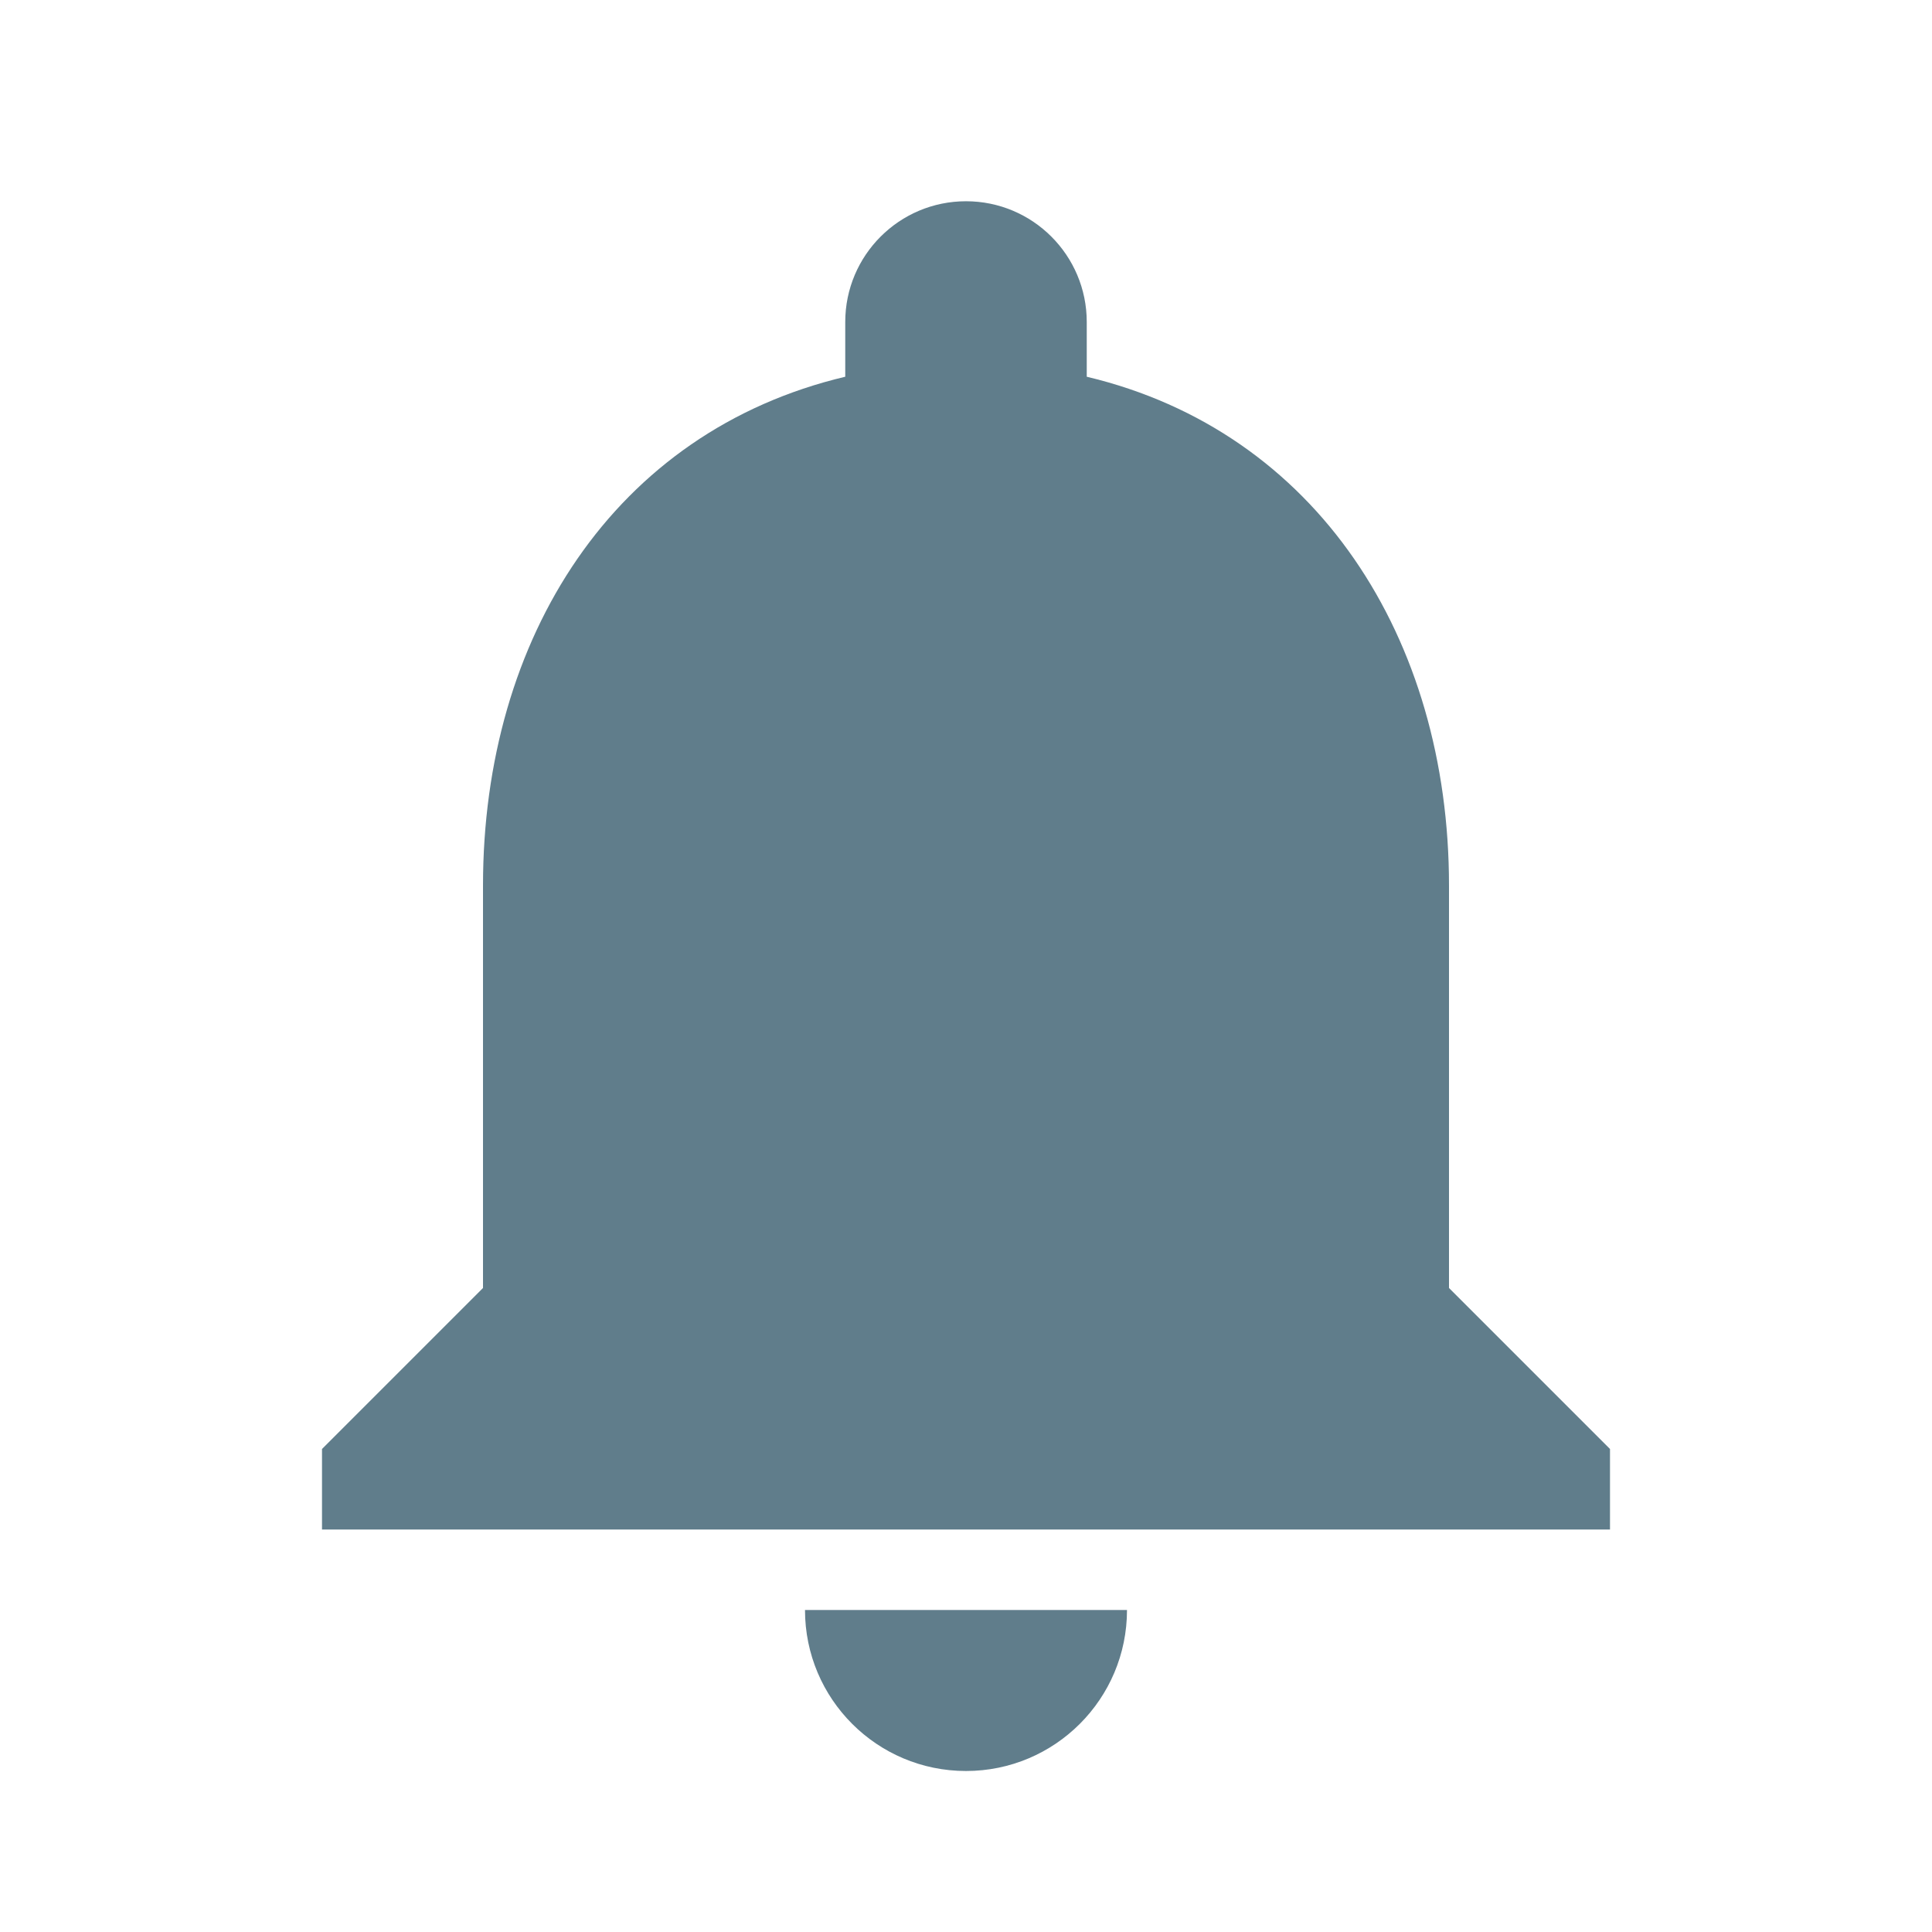
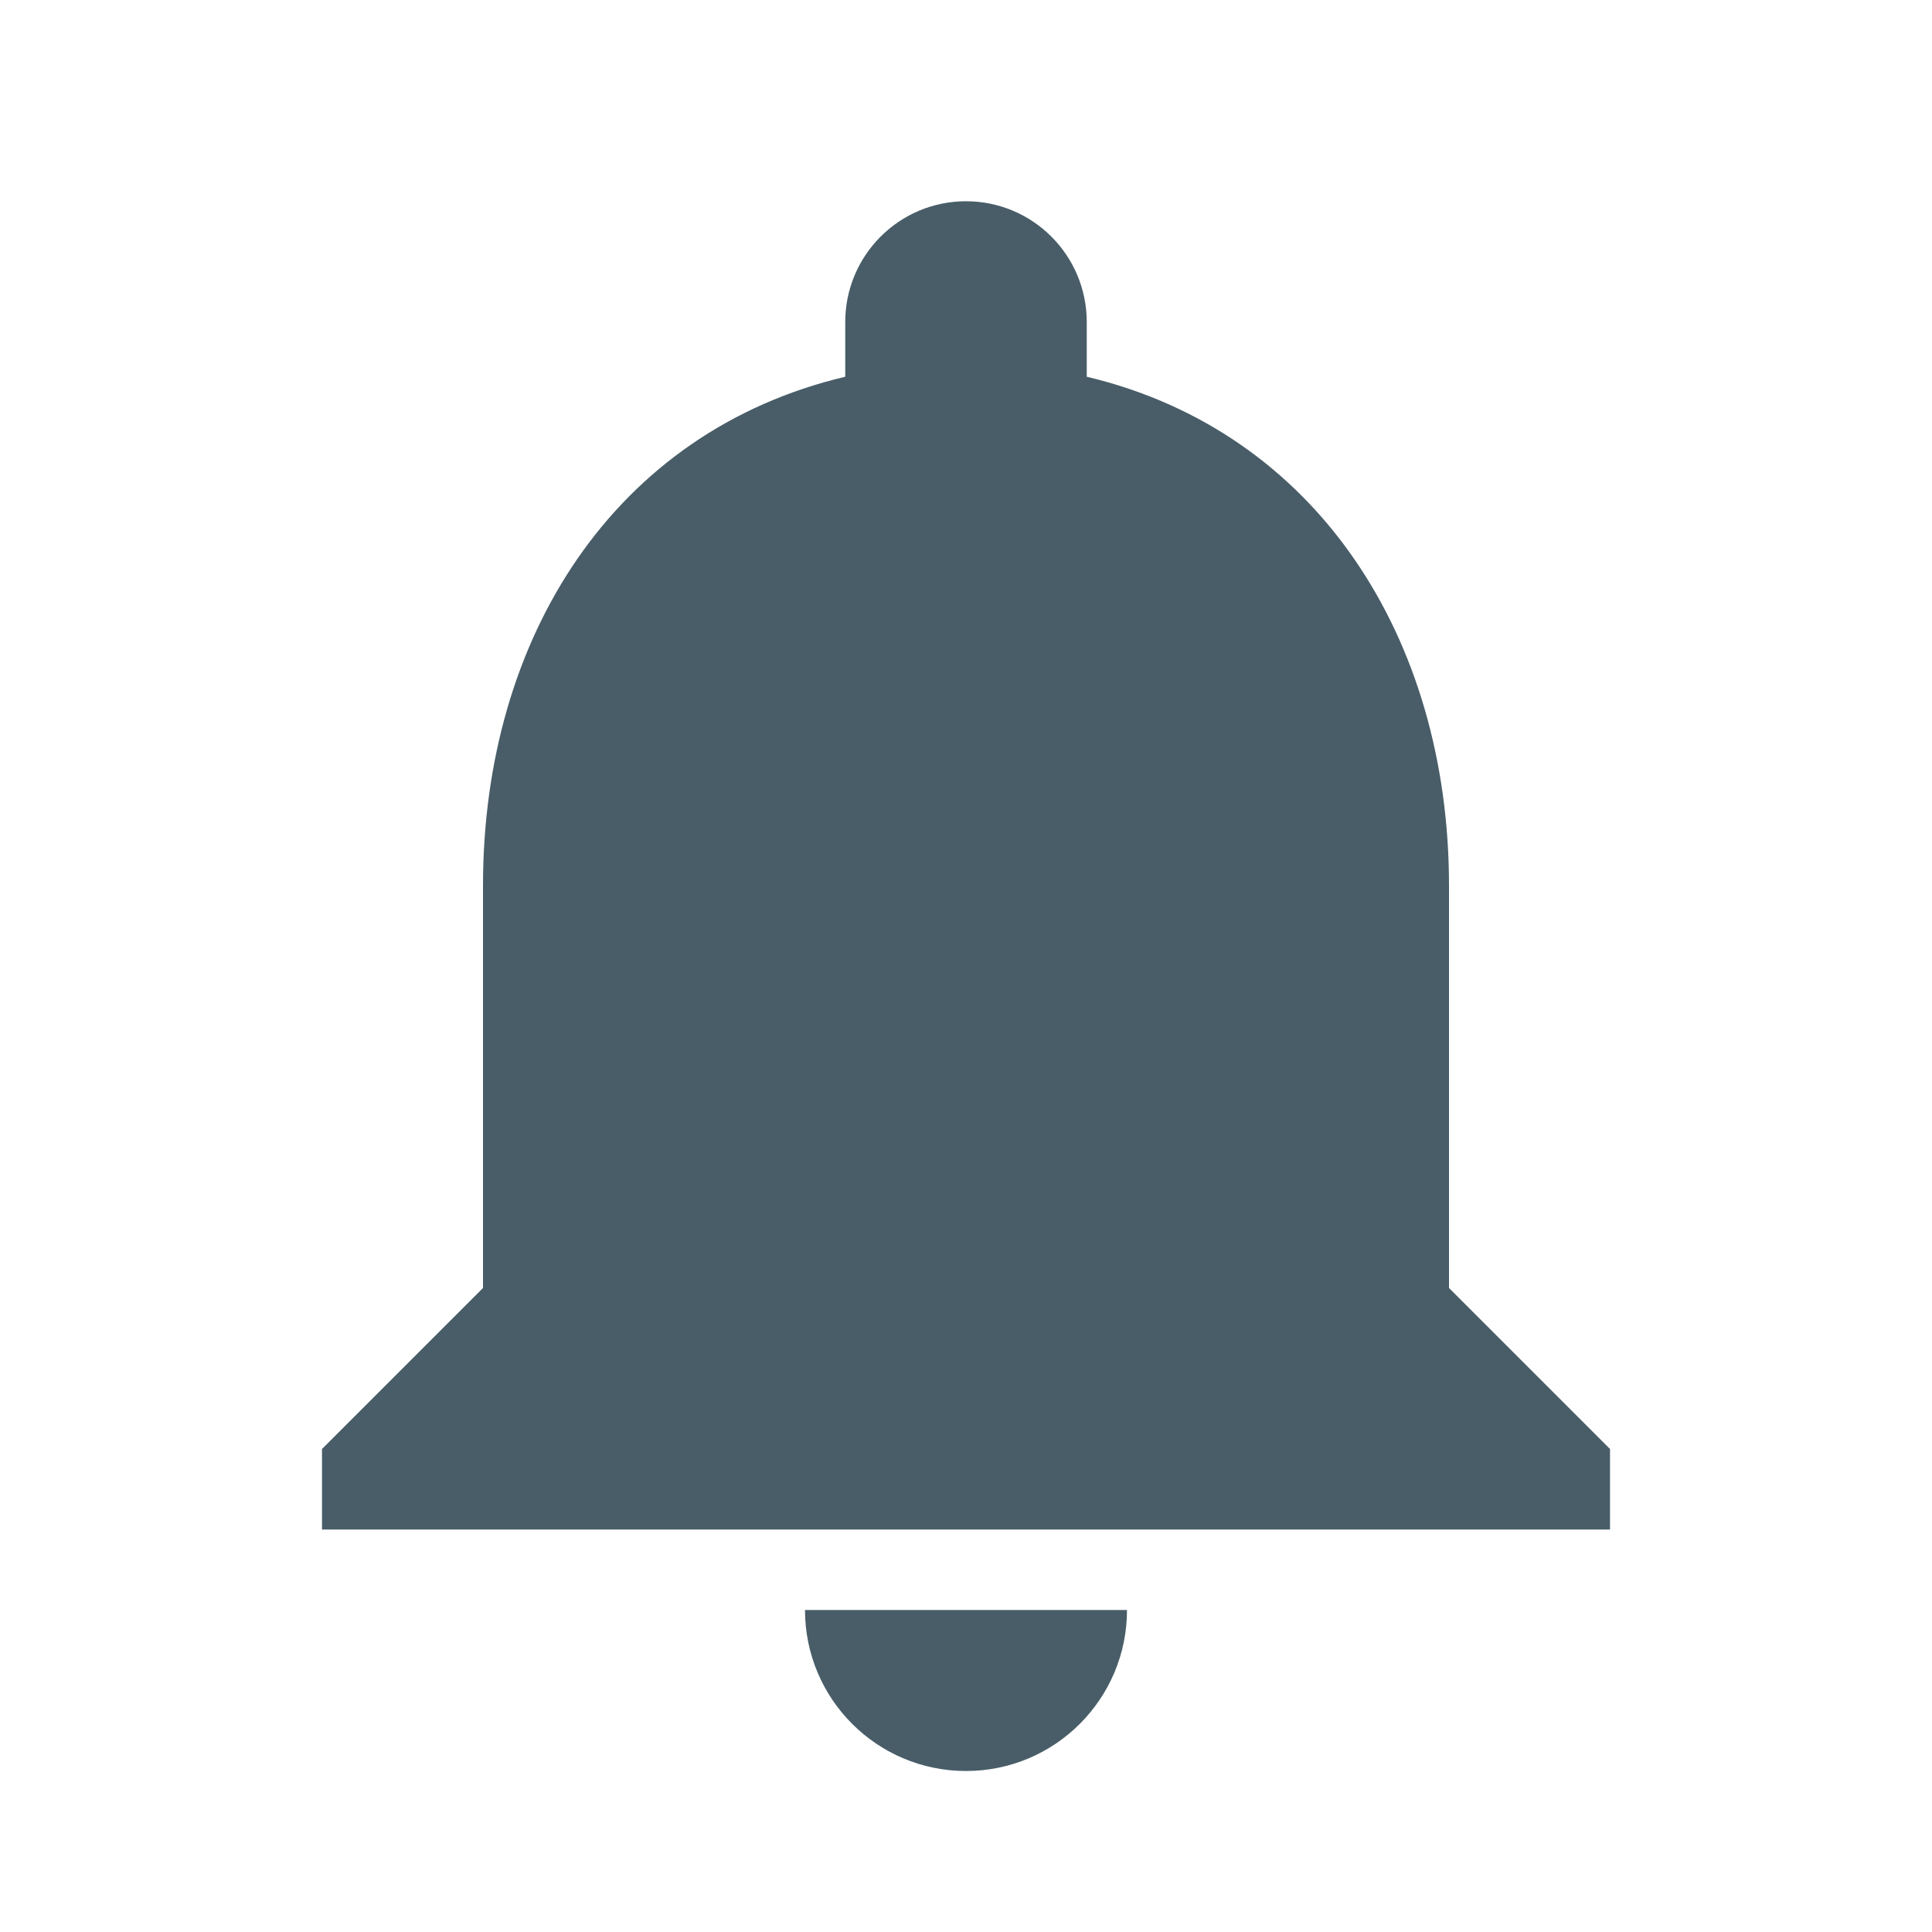
- <svg xmlns="http://www.w3.org/2000/svg" fill="#607D8B" version="1.1" width="24" height="24" viewBox="0 0 24 24">
+ <svg xmlns="http://www.w3.org/2000/svg" fill="#485d68" version="1.1" width="24" height="24" viewBox="0 0 24 24">
  <path d="M12,22A2,2 0 0,0 14,20H10A2,2 0 0,0 12,22M18,16V11C18,7.93 16.36,5.36 13.5,4.68V4A1.5,1.5 0 0,0 12,2.5A1.5,1.5 0 0,0 10.5,4V4.68C7.63,5.36 6,7.92 6,11V16L4,18V19H20V18L18,16Z" />
</svg>
